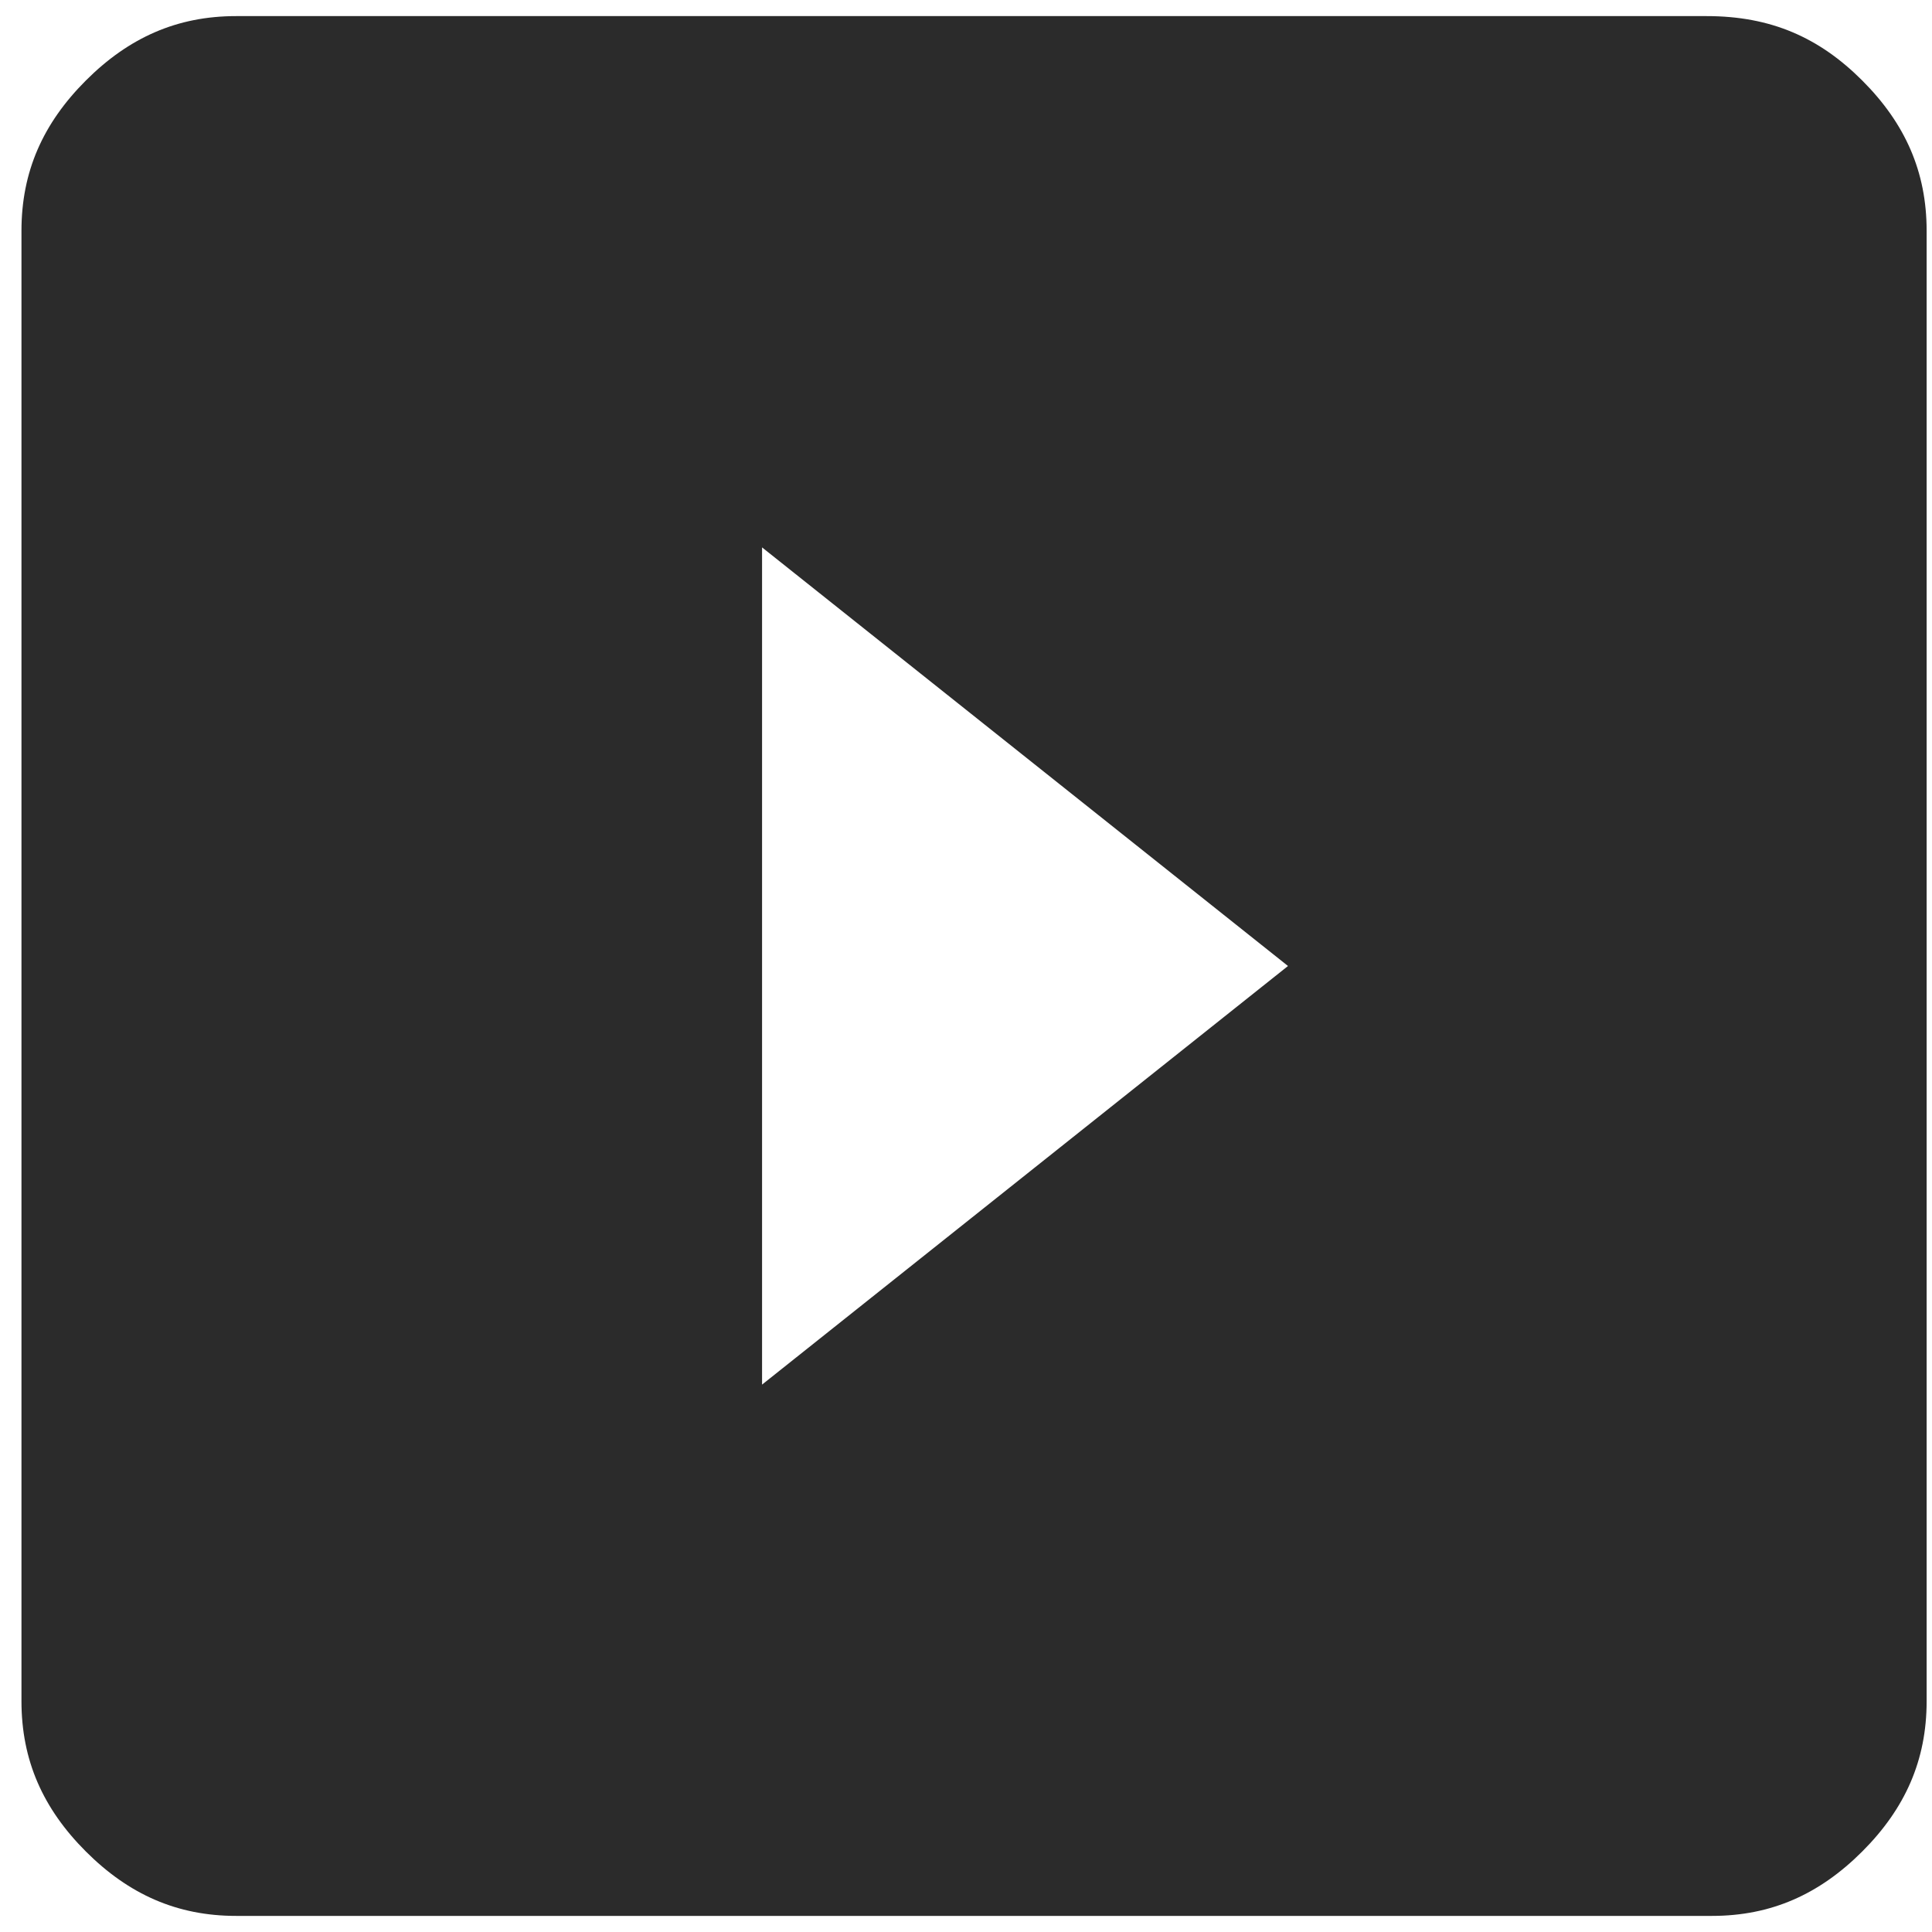
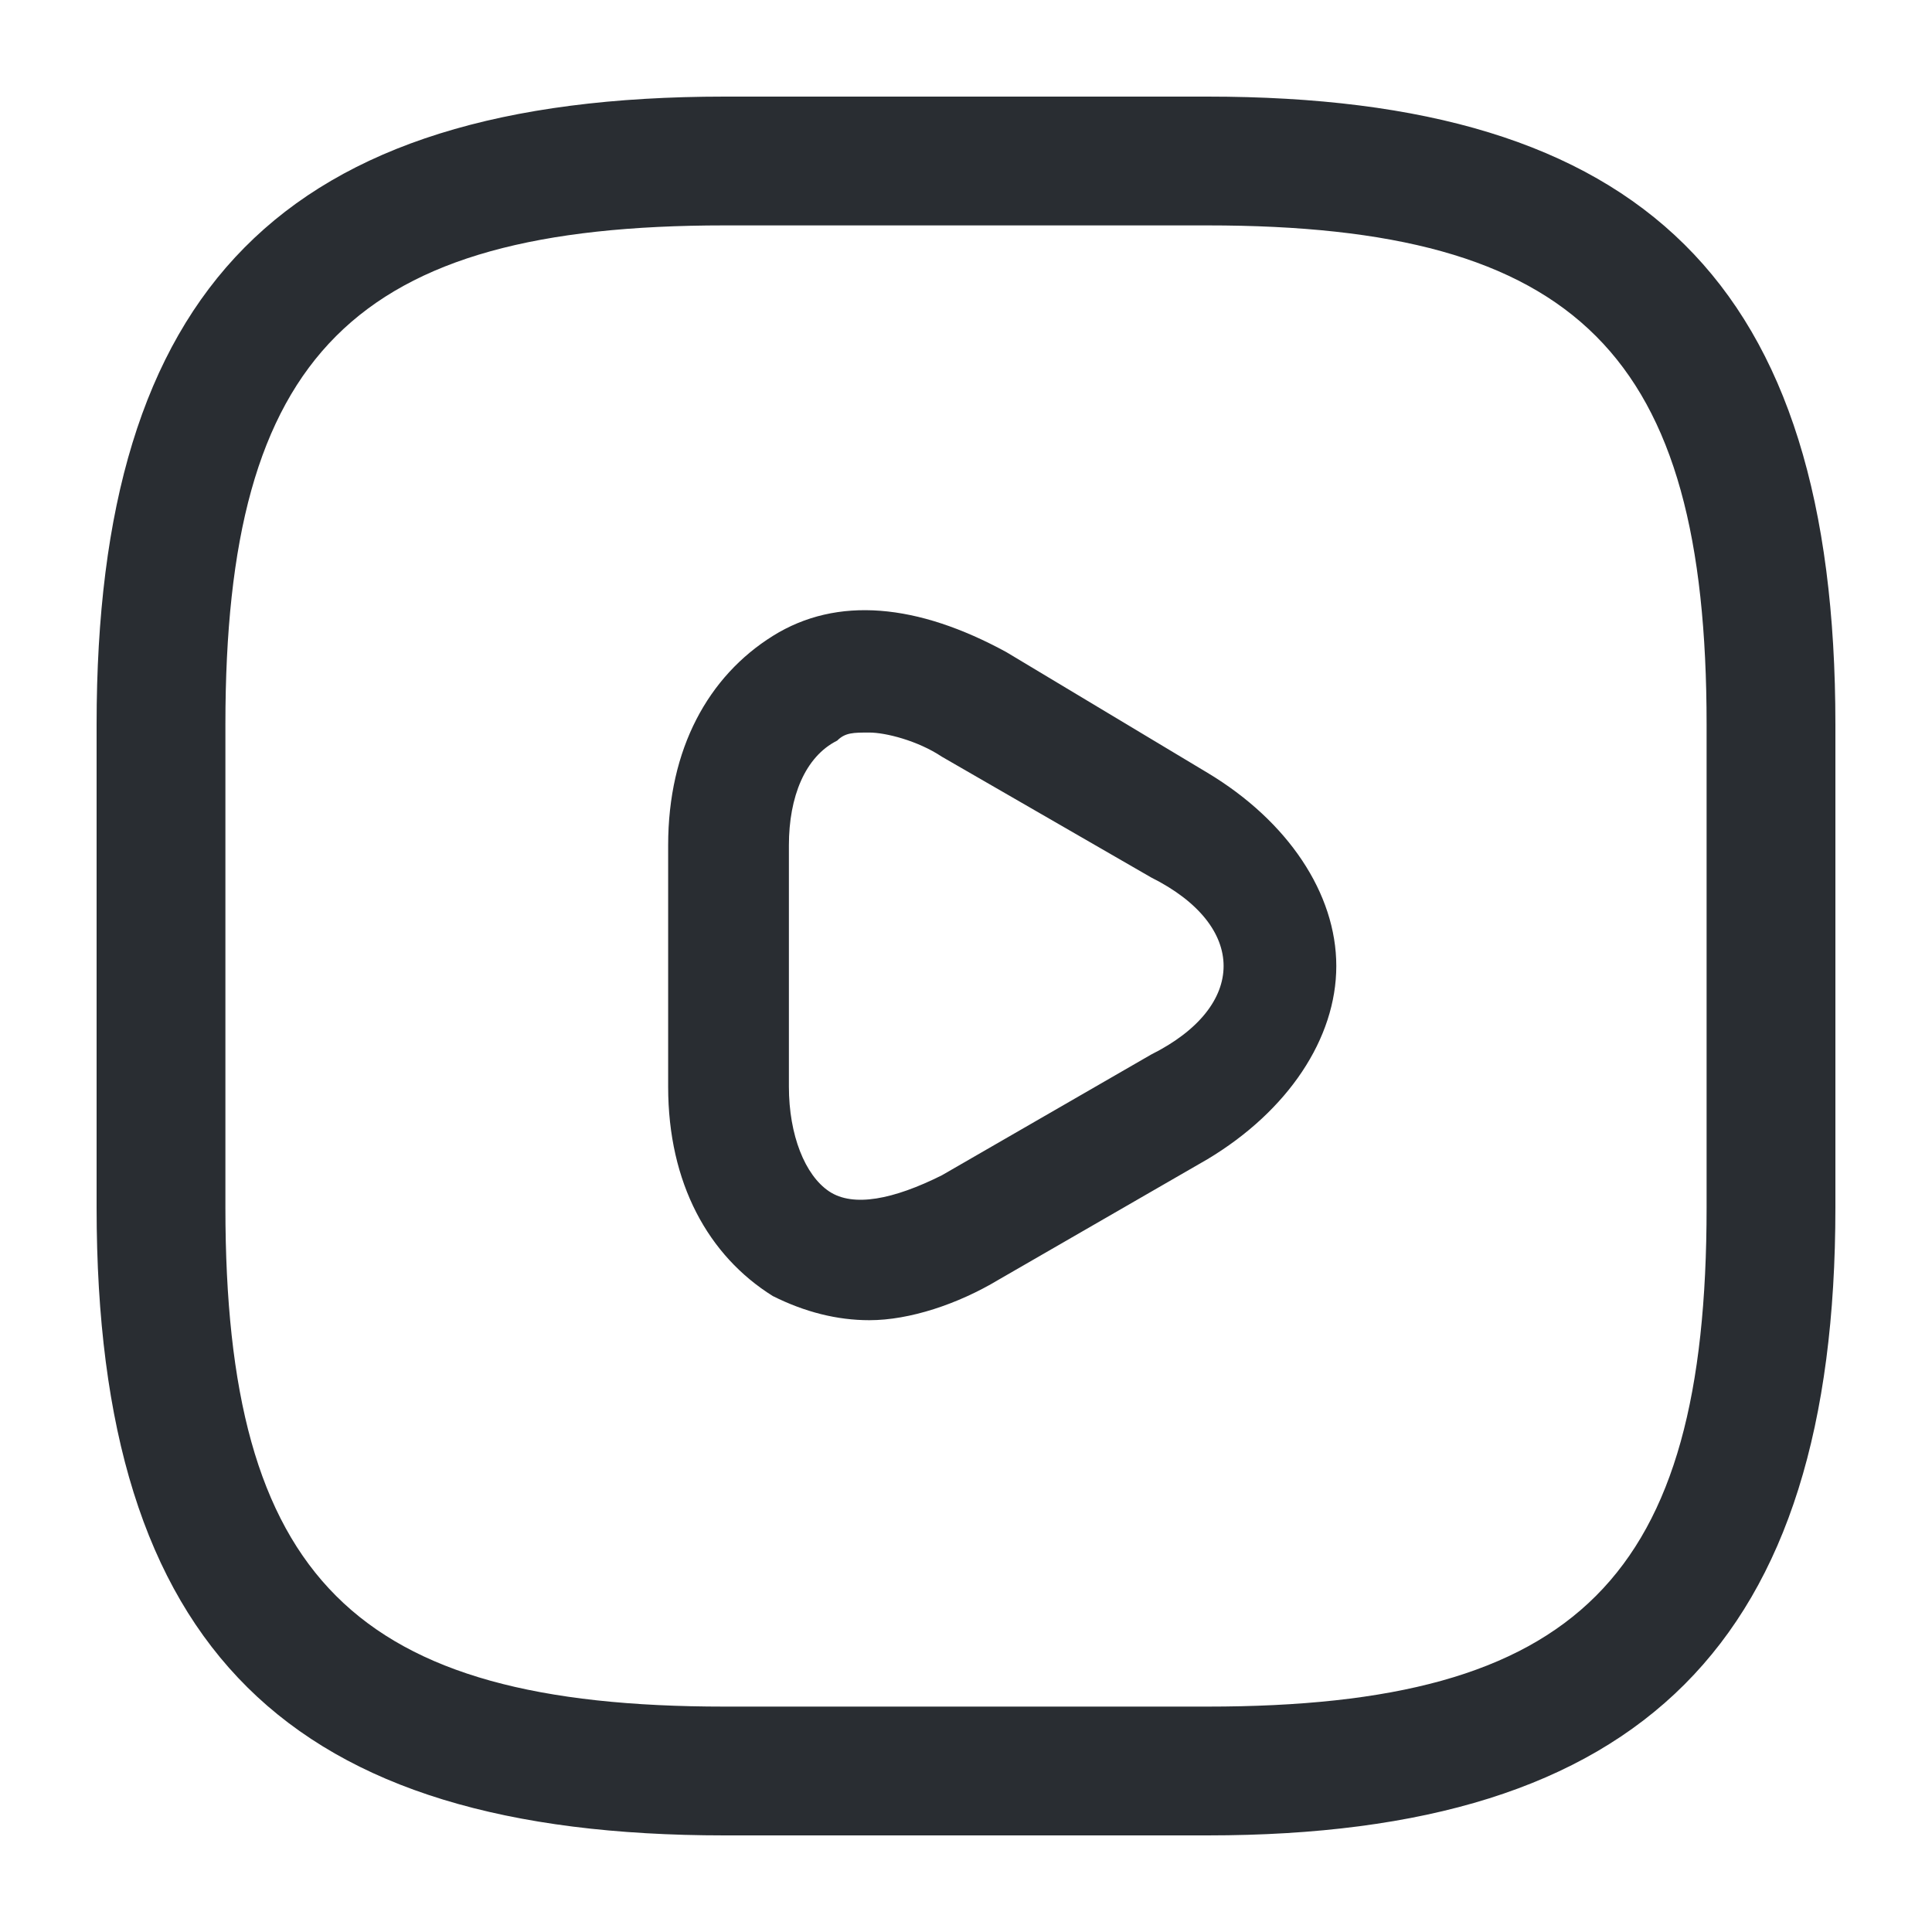
- <svg xmlns="http://www.w3.org/2000/svg" version="1.1" id="Layer_1" x="0px" y="0px" viewBox="0 0 36 36" style="enable-background:new 0 0 36 36;" xml:space="preserve">
+ <svg xmlns="http://www.w3.org/2000/svg" version="1.1" id="Layer_1" x="0px" y="0px" viewBox="0 0 24 24" style="enable-background:new 0 0 24 24;" xml:space="preserve">
  <style type="text/css">
- 	.st0{display:none;}
- 	.st1{display:inline;fill:#2B2B2B;}
- 	.st2{display:inline;}
- 	.st3{fill:#2B2B2B;}
- 	.st4{display:inline;fill:#2B2B2B;stroke:#2B2B2B;stroke-width:0.5;stroke-miterlimit:10;}
+ 	.st0{fill:#292D32;}
</style>
-   <g class="st0">
-     <path class="st1" d="M11,11.3L22.2,0.1v35.8L11,24.8H2V11.5h9V11.3z M30.9,23.4c-1,1.6-2.4,2.8-4.2,3.6V9.1c1.8,0.8,3.2,2,4.2,3.6   s1.6,3.4,1.6,5.4C32.3,20,31.9,21.8,30.9,23.4z" />
-   </g>
-   <g class="st0">
-     <path class="st1" d="M33.6,29.1v1.8H2.8v-1.8l3.4-3.4V15.4c0-2.7,0.8-5.1,2.4-7.2c1.6-2.1,3.6-3.5,6.1-4.3V3.4c0-0.9,0.3-1.7,1-2.4   c0.7-0.7,1.5-1,2.4-1s1.8,0.3,2.4,1c0.7,0.7,1,1.5,1,2.4V4c2.5,0.7,4.6,2.2,6.1,4.3c1.6,2.1,2.4,4.5,2.4,7.2v10.3L33.6,29.1z    M21.6,32.5c0,1-0.3,1.8-1,2.4c-0.7,0.7-1.5,1-2.4,1s-1.8-0.3-2.4-1c-0.7-0.7-1-1.5-1-2.4H21.6z" />
-   </g>
-   <g class="st0">
-     <path class="st1" d="M25.2,31.3H0.1v-3.5L0.2,27c0.1-0.6,0.3-1.2,0.7-1.8C1.4,24.4,2,23.6,2.8,23c1-0.7,2.2-1.3,3.7-1.8   c1.7-0.5,3.8-0.8,6.1-0.8c3.7,0,6.6,0.6,8.8,1.8c1.6,0.9,2.7,2.1,3.3,3.5c0.3,0.7,0.4,1.3,0.4,1.8V31.3z M18.9,10.7   c0-1.3-0.4-2.5-1.1-3.5c-0.7-1-1.7-1.8-2.8-2.3s-2.4-0.6-3.6-0.4S9.1,5.3,8.2,6.2c-0.9,0.9-1.5,2-1.7,3.2s-0.1,2.5,0.4,3.6   c0.5,1.1,1.3,2.1,2.3,2.8c1,0.7,2.2,1.1,3.5,1.1c1.7,0,3.2-0.6,4.5-1.8C18.3,13.9,18.9,12.4,18.9,10.7z M23.4,4.4   c-1.3,0-2.4,0.4-3.4,1.1c1.1,1.6,1.7,3.3,1.7,5.2c0,1.9-0.6,3.6-1.7,5.2c1,0.7,2.2,1.1,3.4,1.1c1.7,0,3.2-0.6,4.5-1.8   c1.2-1.2,1.8-2.7,1.8-4.5c0-1.7-0.6-3.2-1.8-4.5C26.6,5,25.1,4.4,23.4,4.4z M25.1,20.5c1.1,0.9,2,2,2.6,3.2c0.6,1.3,1,2.6,1.1,4   v3.5h7.1v-3.5l-0.1-0.7c-0.1-0.6-0.3-1.1-0.6-1.7c-0.4-0.8-1-1.5-1.7-2c-0.8-0.8-1.9-1.4-3.2-1.8C28.9,21,27.1,20.7,25.1,20.5z" />
-   </g>
-   <g class="st0">
-     <path class="st1" d="M34.9,4.7c0.7,0.7,1.1,1.6,1.1,2.6v21.5c0,1-0.4,1.9-1.1,2.6c-0.7,0.7-1.5,1.1-2.5,1.1H3.7   c-1,0-1.8-0.3-2.5-1.1c-0.7-0.7-1.1-1.6-1.1-2.6V7.3c0-1,0.4-1.9,1.1-2.6C1.9,4,2.7,3.7,3.7,3.7h28.7C33.4,3.7,34.2,4,34.9,4.7z    M32.4,7.3l-14.4,9l-14.4-9v3.6L18,19.8l14.4-8.9V7.3z" />
-   </g>
-   <g class="st0">
-     <path class="st1" d="M24.7,5.1h5.8v3.6l3.7,2.3c0.5,0.3,0.9,0.8,1.2,1.3c0.3,0.5,0.5,1.1,0.5,1.8v17.8c0,1-0.3,1.8-1,2.5   c-0.7,0.7-1.5,1-2.5,1H3.7c-0.9,0-1.8-0.3-2.5-1c-0.7-0.7-1-1.5-1-2.5V14.1c0-0.7,0.2-1.3,0.5-1.8c0.3-0.5,0.7-1,1.2-1.3l3.7-2.3   V5.1h5.8L18,1L24.7,5.1z M3.7,14.1l1.8,1.1v-2.3L3.7,14.1z M9.1,17.4l8.9,5.5l8.9-5.5V8.7H9.1V17.4z M25.1,10.5v2.7H10.9v-2.7H25.1   z M25.1,14.9v2.7H10.9v-2.7H25.1z M30.4,15.2l1.8-1.1l-1.8-1.2V15.2z" />
-   </g>
-   <g class="st0">
-     <path class="st1" d="M7.1,0.2h21.4c1,0,1.9,0.3,2.6,1c0.7,0.7,1,1.5,1,2.5v28.6c0,0.9-0.3,1.8-1,2.5c-0.7,0.7-1.5,1-2.6,1H7.1   c-1,0-1.9-0.3-2.6-1c-0.7-0.7-1-1.5-1-2.5V3.7c0-0.9,0.3-1.8,1-2.5C5.2,0.5,6.1,0.2,7.1,0.2z M17.8,3.7c-2,0-3.7,0.5-5.4,1.5   c-1.6,1-2.9,2.3-3.9,3.9c-0.9,1.6-1.4,3.4-1.4,5.4s0.5,3.7,1.5,5.4c1,1.6,2.3,2.9,3.9,3.9c1.6,0.9,3.5,1.4,5.5,1.4l-1.6-3.9   c-0.2-0.4-0.3-0.9-0.1-1.4c0.1-0.5,0.4-0.8,0.8-1l1.6-0.9c0.4-0.2,0.8-0.3,1.3-0.2c0.5,0.1,0.9,0.4,1.1,0.8l3.4,4.3   c1.2-1,2.2-2.2,2.9-3.7c0.7-1.4,1.1-3,1.1-4.7c0-1.9-0.5-3.7-1.4-5.3c-0.9-1.6-2.2-3-3.9-3.9C21.5,4.2,19.7,3.7,17.8,3.7z    M8.8,28.7c-0.5,0-0.9,0.2-1.3,0.5c-0.3,0.3-0.5,0.8-0.5,1.3s0.2,0.9,0.5,1.3c0.3,0.4,0.8,0.5,1.3,0.5c0.5,0,0.9-0.2,1.3-0.5   c0.4-0.4,0.5-0.8,0.5-1.3s-0.2-0.9-0.5-1.3C9.8,28.8,9.3,28.7,8.8,28.7z M17.8,12.6c0.5,0,0.9,0.2,1.3,0.5c0.3,0.3,0.5,0.8,0.5,1.3   c0,0.5-0.2,0.9-0.5,1.3c-0.3,0.4-0.8,0.5-1.3,0.5s-0.9-0.2-1.3-0.5c-0.3-0.4-0.5-0.8-0.5-1.3c0-0.5,0.2-0.9,0.5-1.3   C16.9,12.8,17.3,12.6,17.8,12.6z M18,20.2l4.4,11.3l4.6-2.7l-7.5-9.5L18,20.2z" />
-   </g>
-   <g class="st0">
-     <path class="st1" d="M34.8,1.2c0.7,0.7,1,1.5,1,2.5V25c0,1-0.3,1.9-1,2.5c-0.7,0.7-1.5,1-2.5,1H21.4l-6.6,6.6   c-0.4,0.3-0.8,0.5-1.3,0.5h-0.9c-0.6,0-1-0.2-1.3-0.5c-0.3-0.3-0.5-0.7-0.5-1.3v-5.3H3.7c-0.9,0-1.8-0.3-2.5-1   c-0.7-0.7-1-1.5-1-2.5V3.6c0-0.9,0.3-1.8,1-2.5c0.7-0.7,1.5-1,2.5-1h28.6C33.2,0.1,34.1,0.5,34.8,1.2z M16.3,12.6h-3.8L15,7.2h-3.6   l-2.3,5v7.4h7.2V12.6z M26.9,12.6h-3.8l2.5-5.3h-3.6l-2.3,5v7.4h7.2V12.6z" />
-   </g>
-   <g class="st0">
-     <path class="st1" d="M30,3.8c1,0,1.8,0.3,2.5,1c0.7,0.7,1,1.5,1,2.5v24.8c0,1-0.3,1.8-1,2.5c-0.7,0.7-1.5,1-2.5,1H5.2   c-1,0-1.8-0.3-2.5-1c-0.7-0.7-1-1.5-1-2.5V7.4c0-1,0.3-1.8,1-2.5c0.7-0.7,1.5-1,2.5-1H7V0.2h3.6v3.6h14.1V0.2h3.6v3.6H30z M30,32.2   V12.7H5.2v19.5H30z M12.3,16.2v3.6H8.7v-3.6H12.3z M12.3,23.4v3.5H8.7v-3.5H12.3z M19.4,16.2v3.6h-3.5v-3.6H19.4z M19.4,23.4v3.5   h-3.5v-3.5H19.4z M26.5,16.2v3.6h-3.6v-3.6H26.5z M26.5,23.4v3.5h-3.6v-3.5H26.5z" />
-   </g>
-   <g class="st0">
-     <path class="st1" d="M0.3,9.1h19.4v3.6H3.8v10.6h15.9v3.6H0.3V9.1z M26.8,9.1h8.8v17.7h-8.8v3.5c0,0.5,0.2,0.9,0.5,1.3   c0.3,0.4,0.7,0.5,1.2,0.5h3.6v3.5h-4.5c-0.5,0-1.1-0.2-1.7-0.5c-0.6-0.4-1-0.8-1-1.2c0,0.4-0.3,0.8-0.9,1.2   c-0.6,0.4-1.2,0.5-1.7,0.5h-4.4v-3.5h3.6c0.5,0,0.9-0.2,1.2-0.5c0.3-0.4,0.5-0.8,0.5-1.3V5.6c0-0.5-0.2-0.9-0.5-1.3   C22.4,4,22,3.8,21.5,3.8h-3.6V0.3h4.4c0.6,0,1.1,0.2,1.7,0.5C24.7,1.2,25,1.6,25,2.1c0-0.4,0.3-0.8,1-1.2c0.6-0.4,1.2-0.5,1.7-0.5   h4.5v3.5h-3.6c-0.5,0-0.9,0.2-1.2,0.5c-0.3,0.4-0.5,0.8-0.5,1.3V9.1z M32.1,23.3V12.7h-5.3v10.6H32.1z" />
-   </g>
-   <g class="st0">
-     <g class="st2">
-       <path class="st3" d="M18.1,0.2c0.3,0,0.6,0.1,1,0.3C19.7,0.8,20,1.3,20,2.1v4h2c0.3,0,0.6,0.1,0.9,0.3c0.7,0.3,1,0.9,1,1.7v2h4    c0.3,0,0.6,0.1,0.9,0.2c0.7,0.4,1,1,1,1.8V14h4c0.2,0,0.4,0.1,0.6,0.2c0.5,0.1,0.8,0.4,1,0.8c0.2,0.9,0.3,1.9,0.3,3    c0,3.2-0.8,6.2-2.4,8.9c-1.6,2.7-3.8,4.9-6.5,6.5c-2.7,1.6-5.7,2.4-8.9,2.4s-6.2-0.8-8.9-2.4c-2.7-1.6-4.9-3.8-6.5-6.5    c-1.6-2.7-2.4-5.7-2.4-8.9c0-3.2,0.8-6.2,2.4-8.9c1.6-2.7,3.8-4.9,6.5-6.5C11.9,1,14.9,0.2,18.1,0.2z M5.1,14.9    c-0.6,0.6-0.8,1.3-0.8,2.1c0,0.8,0.3,1.5,0.8,2.1S6.3,20,7.2,20s1.5-0.3,2.1-0.8c0.6-0.6,0.9-1.3,0.9-2.1c0-0.8-0.3-1.5-0.9-2.1    C8.7,14.3,8,14,7.2,14C6.4,14,5.6,14.3,5.1,14.9z M11,7c-0.6,0.6-0.8,1.3-0.8,2.1c0,0.8,0.3,1.5,0.8,2.1c0.6,0.6,1.3,0.9,2.1,0.9    s1.5-0.3,2.1-0.9c0.6-0.6,0.9-1.3,0.9-2.1c0-0.8-0.3-1.5-0.9-2.1c-0.6-0.6-1.3-0.9-2.1-0.9C12.3,6.1,11.6,6.4,11,7z M14,26.8    c-0.6,0.6-0.8,1.3-0.8,2.1c0,0.8,0.3,1.5,0.8,2.1c0.6,0.6,1.3,0.8,2.1,0.8c0.8,0,1.5-0.3,2.1-0.8c0.6-0.6,0.9-1.3,0.9-2.1    c0-0.8-0.3-1.5-0.9-2.1c-0.6-0.6-1.3-0.9-2.1-0.9C15.3,25.9,14.5,26.2,14,26.8z M15,16.9c-0.6,0.6-0.9,1.3-0.9,2.1    c0,0.8,0.3,1.5,0.9,2.1c0.6,0.6,1.3,0.9,2.1,0.9c0.8,0,1.5-0.3,2.1-0.9c0.6-0.6,0.8-1.3,0.8-2.1c0-0.8-0.3-1.5-0.8-2.1    c-0.6-0.6-1.3-0.8-2.1-0.8C16.2,16.1,15.6,16.3,15,16.9z M24.9,20.8c-0.6,0.6-0.9,1.3-0.9,2.1c0,0.9,0.3,1.6,0.9,2.1    c0.6,0.6,1.3,0.8,2.1,0.8s1.5-0.3,2.1-0.8c0.6-0.6,0.9-1.3,0.9-2.1c0-0.8-0.3-1.5-0.9-2.1C28.5,20.3,27.8,20,27,20    S25.5,20.3,24.9,20.8z" />
-     </g>
-   </g>
-   <g class="st0">
-     <g class="st2">
-       <path class="st3" d="M18.1,26.2l-5-5l-8.1,8L2.7,27l8.2-8.1c-2-2.2-3.6-4.7-4.8-7.3h3.3c1,2,2.2,3.8,3.7,5.4    c2.3-2.5,4-5.4,5.1-8.6H0.1V5h11.3V1.9h3.2V5H26v3.3h-4.8c-1.2,3.9-3.2,7.4-6,10.5l-0.1,0.1l4.2,4L18.1,26.2z M35.7,34.1h-3.3    l-1.8-4.8H23l-1.8,4.8h-3.3l7.3-19.4h3.3L35.7,34.1z M29.4,26.1l-2.6-7l-2.6,7H29.4z" />
-     </g>
-   </g>
-   <g class="st0">
-     <g class="st2">
-       <path d="M35.8,19.8c0,1-0.3,1.8-1,2.5L22.3,34.8c-0.7,0.7-1.5,1-2.5,1c-1,0-1.8-0.3-2.5-1l-16-16c-0.7-0.7-1-1.5-1-2.5V3.7    c0-0.9,0.3-1.8,1-2.5c0.7-0.7,1.5-1,2.5-1h12.5c0.9,0,1.8,0.3,2.5,1l16,16C35.5,18,35.8,18.8,35.8,19.8z M8.4,8.3    c0.5-0.5,0.8-1.1,0.8-1.9S8.9,5,8.4,4.5C7.9,4,7.3,3.7,6.5,3.7S5.1,4,4.6,4.5C4.1,5,3.8,5.7,3.8,6.4s0.3,1.4,0.8,1.9    C5.1,8.8,5.7,9,6.5,9C7.2,9,7.9,8.8,8.4,8.3z" />
-     </g>
-   </g>
-   <g class="st0">
-     <path class="st4" d="M32.8,0.8l2.6,10l-2.1,0.6c-1.4-2.6-2.5-4.3-3.3-5C29.4,6,28.8,5.7,28,5.5c-0.4-0.1-1.1-0.1-2-0.1h-5.8v24   c0,0.8,0,1.3,0.1,1.6c0.1,0.6,0.4,1,0.7,1.2c0.3,0.2,0.9,0.4,1.7,0.5c0.4,0.1,1.1,0.1,2.1,0.1v2.2H11.1v-2.2c1,0,1.7,0,2.1-0.1   c0.8-0.1,1.3-0.2,1.7-0.5c0.3-0.2,0.6-0.7,0.7-1.2c0.1-0.3,0.1-0.8,0.1-1.6v-24H9.9c-0.9,0-1.6,0-2,0.1C7.1,5.7,6.4,6,5.9,6.4   c-0.9,0.7-2,2.4-3.3,5l-2.1-0.6L3,0.8H32.8z" />
-   </g>
-   <g class="st0">
-     <path class="st1" d="M0.2,2.4h35.7v4.4H0.2V2.4z M0.2,11.2h35.7v4.5H0.2V11.2z M0.2,20.1h35.7v4.5H0.2V20.1z M0.2,29h22.3v4.4H0.2   V29z" />
-   </g>
-   <g class="st0">
-     <path class="st1" d="M34.4,34.4c-0.8,0.8-1.7,1.2-2.8,1.2H4.2c-1.1,0-2-0.4-2.8-1.2c-0.8-0.8-1.2-1.7-1.2-2.8V4.2   c0-1.1,0.4-2,1.2-2.8c0.8-0.8,1.7-1.2,2.8-1.2h27.4c1.1,0,2,0.4,2.8,1.2c0.8,0.8,1.2,1.7,1.2,2.8v27.4   C35.6,32.7,35.2,33.7,34.4,34.4z M4.2,29.7h27.4l-8.8-11.8L16,26.8l-5-5.9L4.2,29.7z" />
-   </g>
-   <g class="st0">
-     <path class="st1" d="M35.6,12.9c0.2,0.2,0.3,0.5,0.3,0.8v7.6c0,0.3-0.1,0.6-0.3,0.8c-0.2,0.2-0.5,0.3-0.8,0.3h-7.6   c-0.3,0-0.6-0.1-0.8-0.3c-0.2-0.2-0.3-0.5-0.3-0.8v-7.6c0-0.3,0.1-0.6,0.3-0.8c0.2-0.2,0.5-0.3,0.8-0.3h7.6   C35.1,12.6,35.4,12.7,35.6,12.9z M34.8,13.7h-7.6v7.6h7.6V13.7z M34,20.2h-6l1.5-1.9l1.1,1.3l1.5-1.9L34,20.2z" />
-   </g>
-   <g class="st0">
-     <path class="st1" d="M9.6,12.8c0.2,0.2,0.3,0.5,0.3,0.8v7.6c0,0.3-0.1,0.6-0.3,0.8c-0.2,0.2-0.5,0.3-0.8,0.3H1.2   c-0.3,0-0.6-0.1-0.8-0.3c-0.2-0.2-0.3-0.5-0.3-0.8v-7.6c0-0.3,0.1-0.6,0.3-0.8c0.2-0.2,0.5-0.3,0.8-0.3h7.6   C9.2,12.5,9.4,12.6,9.6,12.8z M8.8,13.6H1.2v7.6h7.6V13.6z M8,20.2H2l1.5-1.9l1.1,1.3l1.5-1.9L8,20.2z" />
-   </g>
-   <g class="st0">
-     <path class="st1" d="M28.2,23.9c-0.5,0.5-1,0.7-1.7,0.7H9.7c-0.7,0-1.2-0.2-1.7-0.7c-0.5-0.5-0.7-1-0.7-1.7V5.4   c0-0.7,0.2-1.2,0.7-1.7C8.4,3.2,9,3,9.7,3h16.8c0.7,0,1.2,0.2,1.7,0.7c0.5,0.5,0.7,1,0.7,1.7v16.8C28.9,22.9,28.6,23.4,28.2,23.9z    M9.7,21h16.8l-5.4-7.2l-4.2,5.4l-3-3.6L9.7,21z" />
-   </g>
-   <g class="st0">
-     <path class="st1" d="M1,0.8h3.8v3.8H1V0.8z M1,8.4h3.8v3.8H1V8.4z M1,16h3.8v3.7H1V16z M1,23.6h3.8v3.8H1V23.6z M1,31.2h3.8V35H1   V31.2z M8.5,0.8h3.8v3.8H8.5V0.8z M8.5,31.2h3.8V35H8.5V31.2z M16.2,0.8h3.7v3.8h-3.7V0.8z M16.2,31.2h3.7V35h-3.7V31.2z M23.8,0.8   h3.8v3.8h-3.8V0.8z M23.8,31.2h3.8V35h-3.8V31.2z M31.3,0.8h3.8v3.8h-3.8V0.8z M31.3,8.4h3.8v3.8h-3.8V8.4z M31.3,16h3.8v3.7h-3.8   V16z M31.3,23.6h3.8v3.8h-3.8V23.6z M31.3,31.2h3.8V35h-3.8V31.2z" />
-   </g>
-   <g>
-     <path class="st3" d="M34.7,1.5c0.8,0.8,1.2,1.7,1.2,2.8v27.4c0,1.1-0.4,2-1.2,2.8c-0.8,0.8-1.7,1.2-2.8,1.2H4.4   c-1.1,0-2-0.4-2.8-1.2c-0.8-0.8-1.2-1.7-1.2-2.8V4.3c0-1.1,0.4-2,1.2-2.8c0.8-0.8,1.7-1.2,2.8-1.2h27.4C33,0.3,33.9,0.7,34.7,1.5z    M24,18l-9.8-7.8v15.6L24,18z" />
-   </g>
+   <path class="st0" d="M15,22.8H9c-5.4,0-7.8-2.3-7.8-7.8V9c0-5.4,2.3-7.8,7.8-7.8h6c5.4,0,7.8,2.3,7.8,7.8v6  C22.8,20.4,20.4,22.8,15,22.8z M9,2.8C4.4,2.8,2.8,4.4,2.8,9v6c0,4.6,1.6,6.2,6.2,6.2h6c4.6,0,6.2-1.6,6.2-6.2V9  c0-4.6-1.6-6.2-6.2-6.2H9z" />
+   <path class="st0" d="M10.8,16.4c-0.4,0-0.8-0.1-1.2-0.3c-0.8-0.5-1.3-1.4-1.3-2.6v-3c0-1.2,0.5-2.1,1.3-2.6c0.8-0.5,1.8-0.4,2.9,0.2  L15,9.6c1,0.6,1.6,1.5,1.6,2.4s-0.6,1.8-1.6,2.4l-2.6,1.5C11.9,16.2,11.3,16.4,10.8,16.4z M10.8,9.1c-0.2,0-0.3,0-0.4,0.1  C10,9.4,9.8,9.9,9.8,10.5v3c0,0.6,0.2,1.1,0.5,1.3c0.3,0.2,0.8,0.1,1.4-0.2l2.6-1.5c0.6-0.3,0.9-0.7,0.9-1.1s-0.3-0.8-0.9-1.1  l-2.6-1.5C11.4,9.2,11,9.1,10.8,9.1z" />
</svg>
